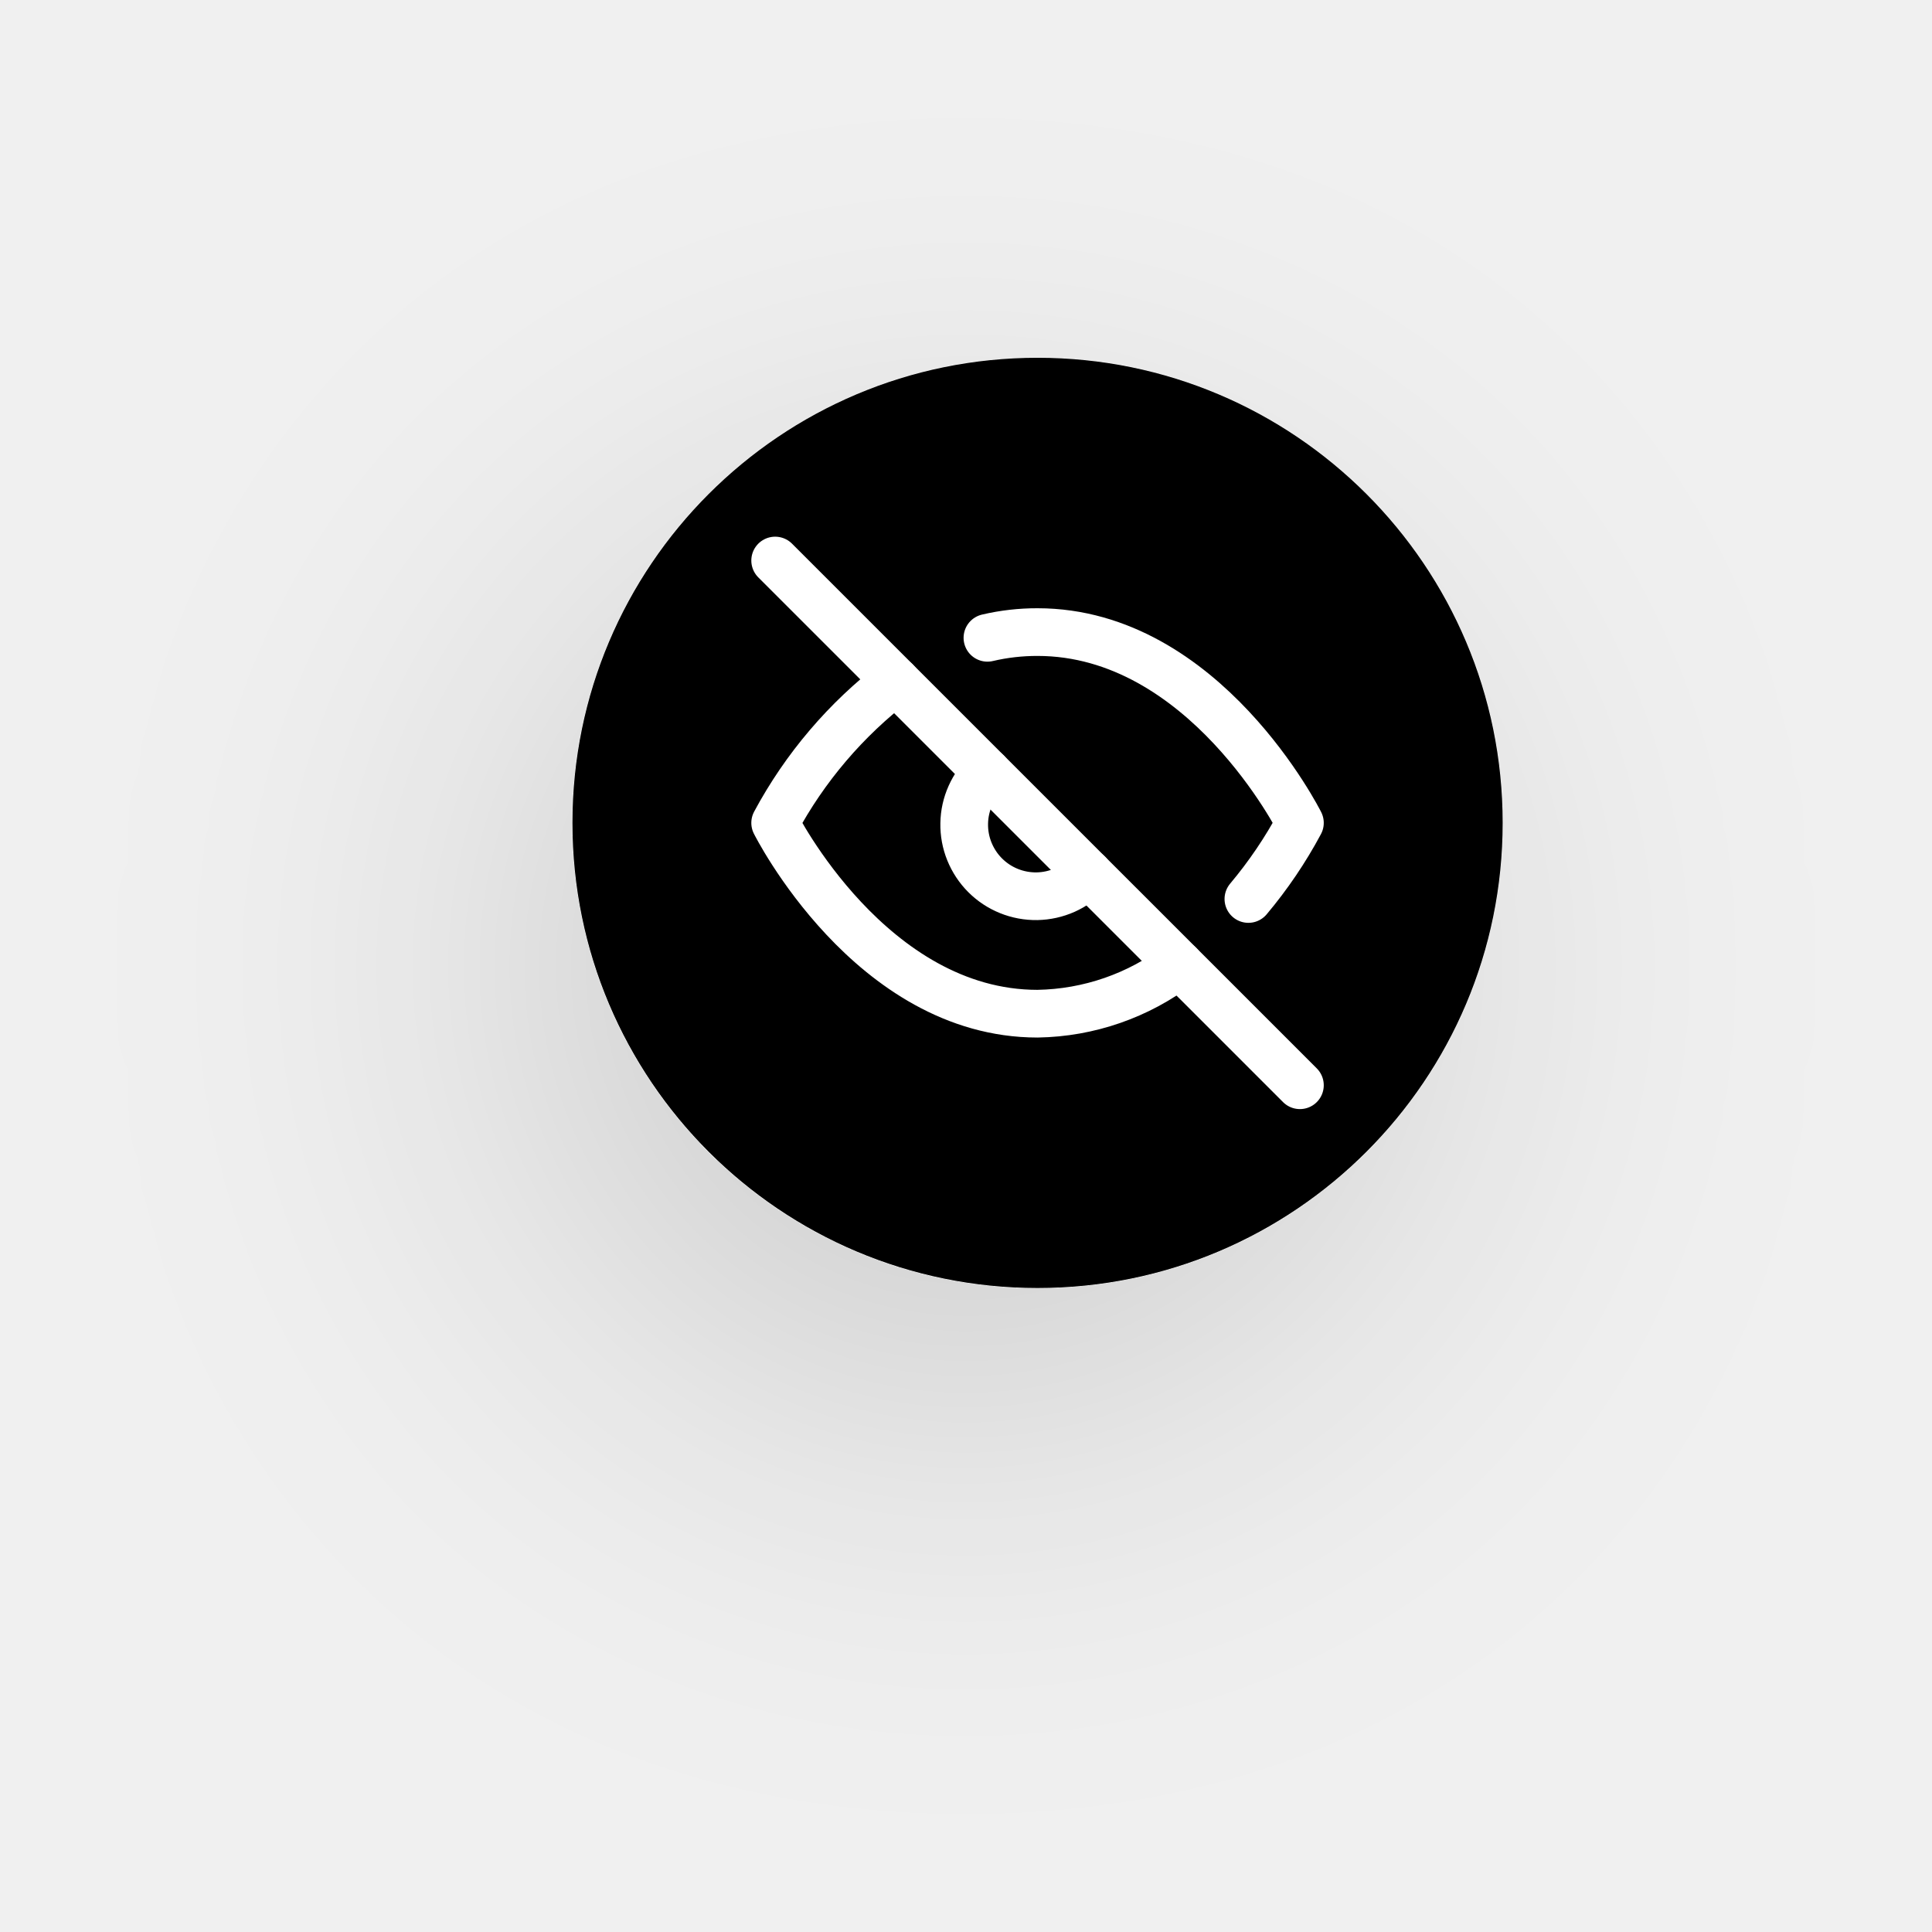
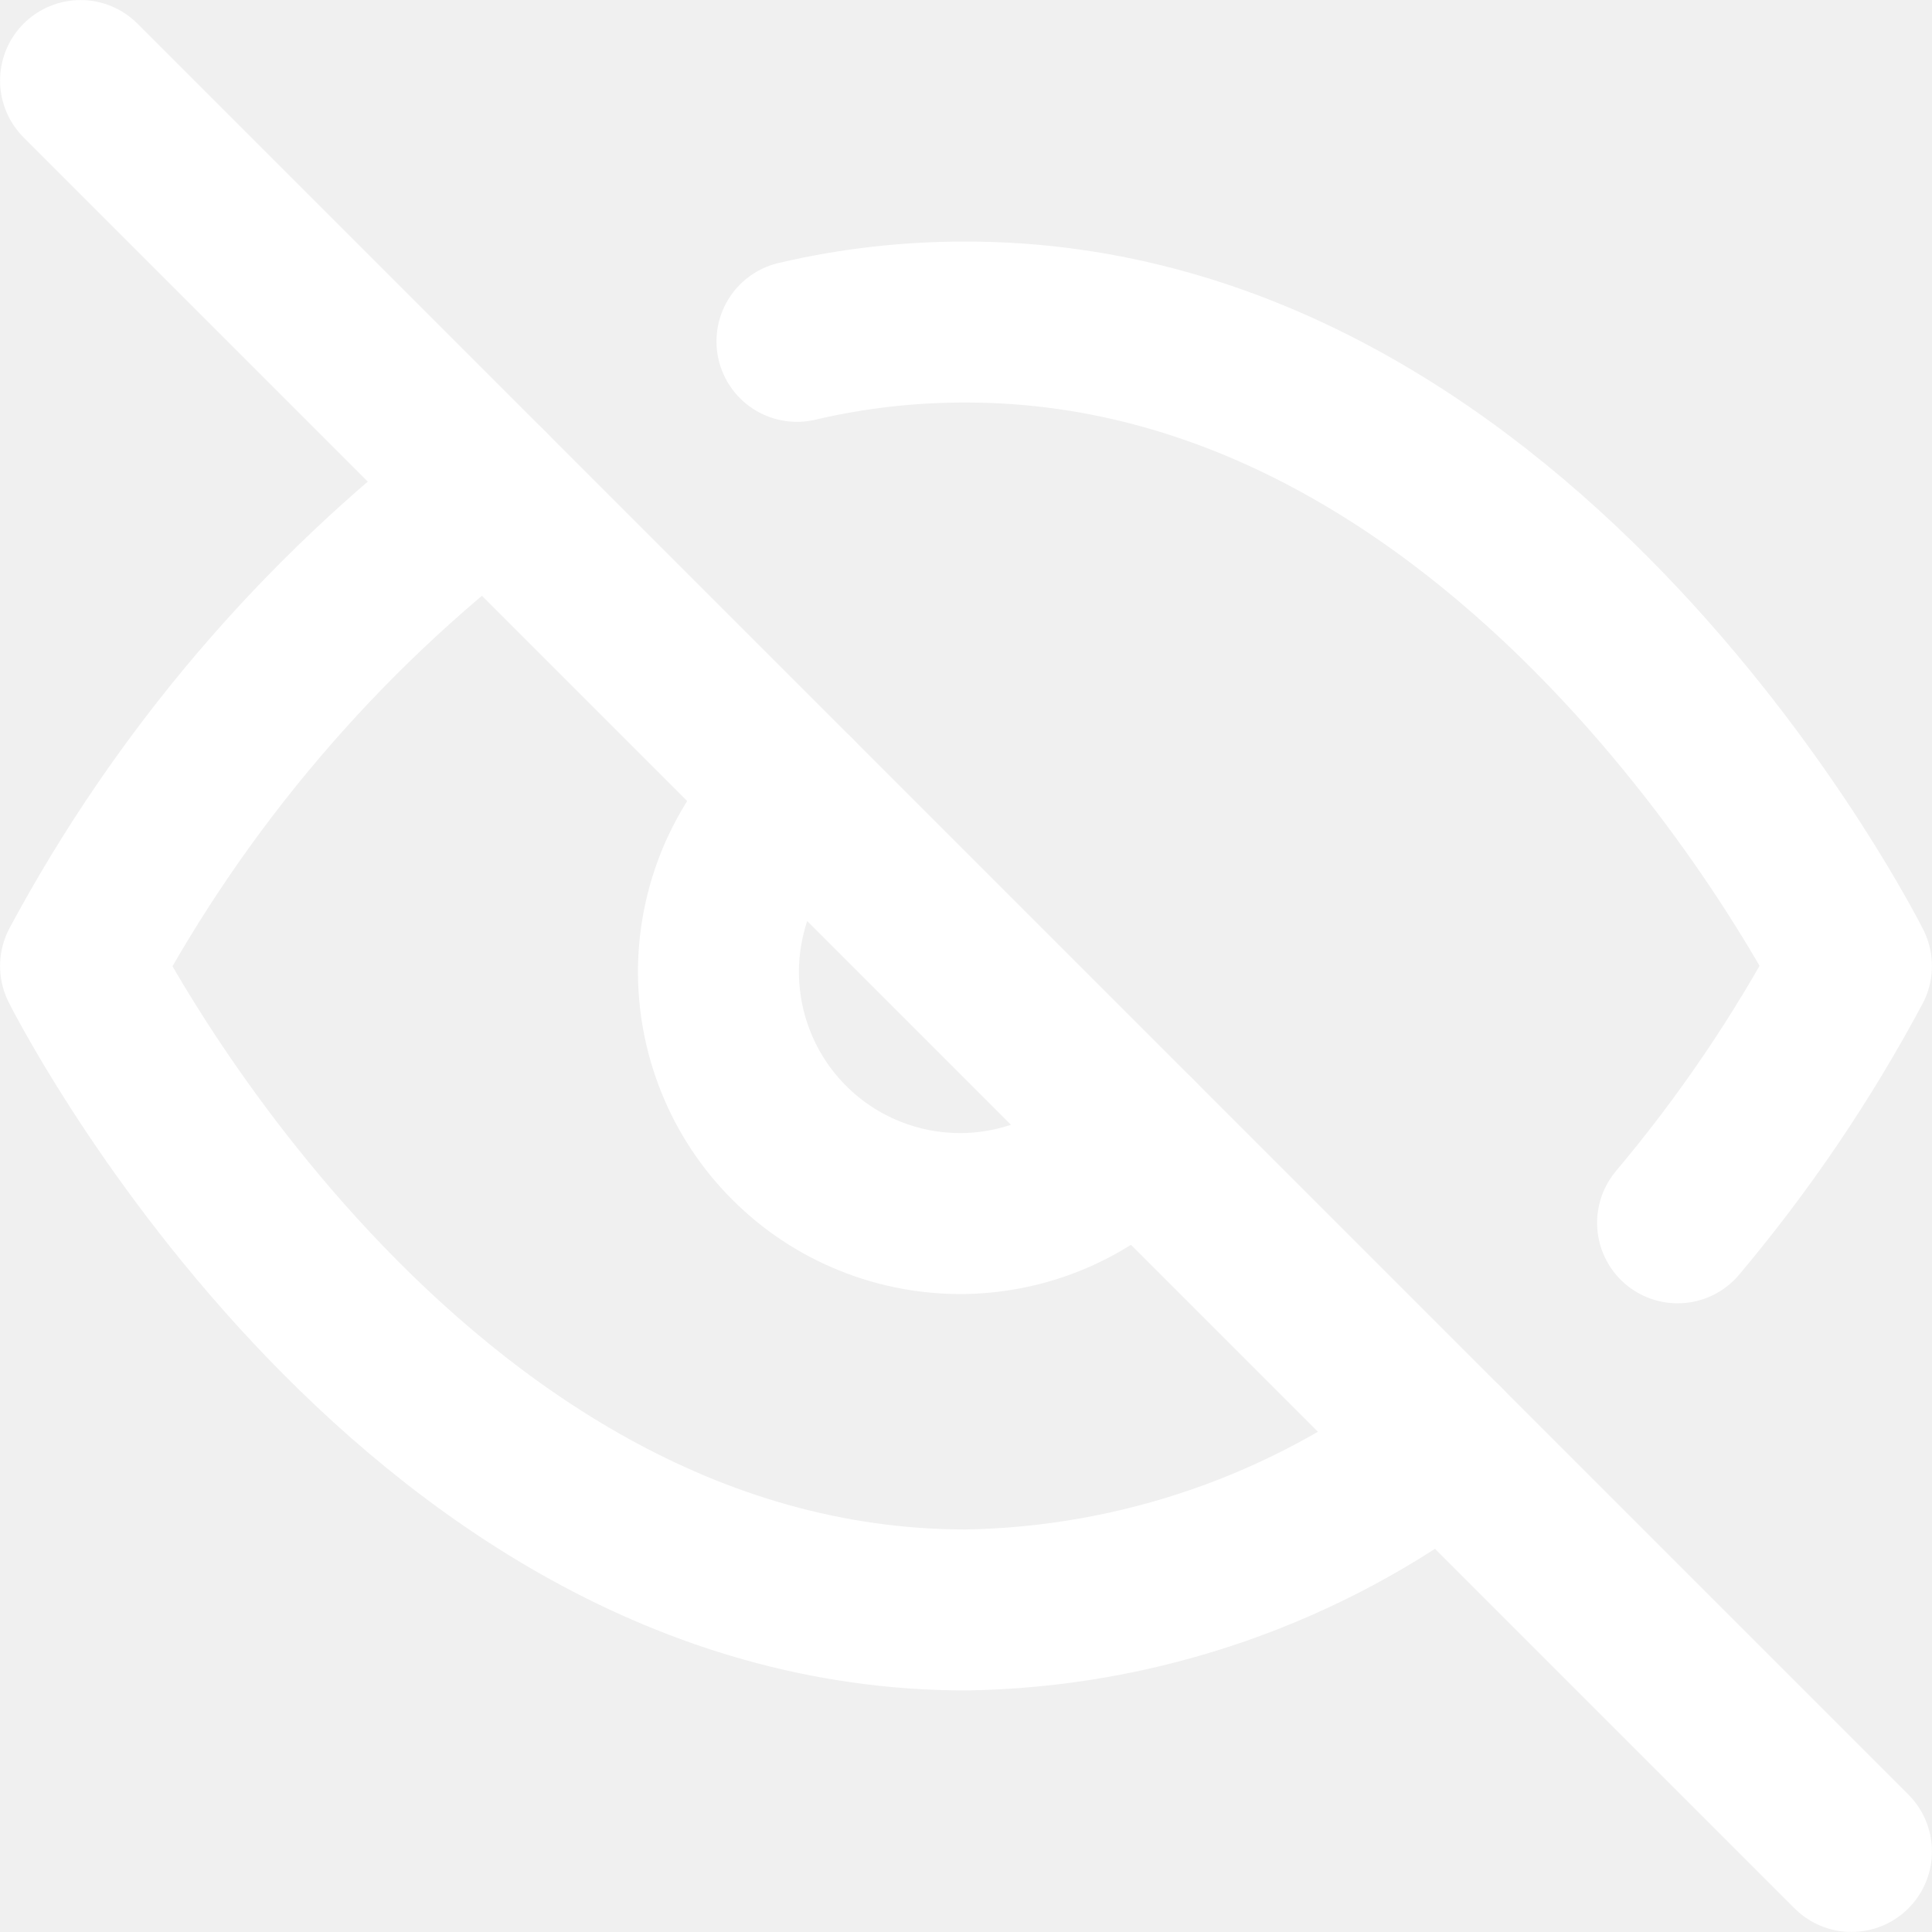
- <svg xmlns="http://www.w3.org/2000/svg" width="54" height="54" viewBox="0 0 54 54" fill="none">
-   <g filter="url(#filter0_d_450_4879)">
-     <circle cx="29" cy="23" r="13" fill="black" />
-   </g>
-   <g clip-path="url(#clip0_450_4879)">
-     <path d="M32.959 26.96C31.82 27.829 30.432 28.31 28.999 28.333C24.333 28.333 21.666 23 21.666 23C22.495 21.455 23.645 20.105 25.039 19.04M27.599 17.827C28.058 17.719 28.528 17.666 28.999 17.667C33.666 17.667 36.333 23 36.333 23C35.928 23.757 35.445 24.47 34.893 25.127M30.413 24.413C30.23 24.61 30.009 24.767 29.764 24.877C29.518 24.986 29.253 25.045 28.985 25.05C28.716 25.054 28.45 25.005 28.2 24.904C27.951 24.804 27.725 24.654 27.535 24.464C27.345 24.274 27.196 24.048 27.095 23.799C26.994 23.55 26.945 23.283 26.95 23.015C26.954 22.746 27.013 22.481 27.123 22.236C27.232 21.991 27.39 21.77 27.586 21.587" stroke="white" stroke-width="1.333" stroke-linecap="round" stroke-linejoin="round" />
-     <path d="M21.666 15.667L36.333 30.333" stroke="white" stroke-width="1.333" stroke-linecap="round" stroke-linejoin="round" />
+ <svg xmlns="http://www.w3.org/2000/svg" width="16" height="16" viewBox="0 0 16 16" fill="none">
+   <g clip-path="url(#clip0_871_2553)">
+     <path d="M11.96 11.96C10.82 12.829 9.433 13.31 8 13.333C3.333 13.333 0.667 8 0.667 8C1.496 6.455 2.646 5.104 4.04 4.04M6.6 2.827C7.059 2.719 7.529 2.666 8 2.667C12.667 2.667 15.333 8 15.333 8C14.929 8.757 14.446 9.47 13.893 10.127M9.413 9.413C9.23 9.61 9.009 9.767 8.764 9.877C8.519 9.986 8.254 10.045 7.985 10.05C7.717 10.054 7.45 10.005 7.201 9.904C6.952 9.804 6.726 9.654 6.536 9.464C6.346 9.274 6.196 9.048 6.096 8.799C5.995 8.55 5.946 8.283 5.95 8.015C5.955 7.746 6.014 7.481 6.123 7.236C6.233 6.991 6.39 6.77 6.587 6.587" stroke="white" stroke-width="1.333" stroke-linecap="round" stroke-linejoin="round" />
+     <path d="M0.667 0.667L15.333 15.333" stroke="white" stroke-width="1.333" stroke-linecap="round" stroke-linejoin="round" />
  </g>
  <defs>
-     <filter id="filter0_d_450_4879" x="0" y="0" width="54" height="54" filterUnits="userSpaceOnUse" color-interpolation-filters="sRGB">
-       <feFlood flood-opacity="0" result="BackgroundImageFix" />
-       <feColorMatrix in="SourceAlpha" type="matrix" values="0 0 0 0 0 0 0 0 0 0 0 0 0 0 0 0 0 0 127 0" result="hardAlpha" />
-       <feOffset dx="-2" dy="4" />
-       <feGaussianBlur stdDeviation="7" />
-       <feComposite in2="hardAlpha" operator="out" />
-       <feColorMatrix type="matrix" values="0 0 0 0 0 0 0 0 0 0 0 0 0 0 0 0 0 0 0.14 0" />
-       <feBlend mode="normal" in2="BackgroundImageFix" result="effect1_dropShadow_450_4879" />
-       <feBlend mode="normal" in="SourceGraphic" in2="effect1_dropShadow_450_4879" result="shape" />
-     </filter>
-     <clipPath id="clip0_450_4879">
-       <rect width="16" height="16" fill="white" transform="translate(21 15)" />
+     <clipPath id="clip0_871_2553">
+       <rect width="16" height="16" fill="white" />
    </clipPath>
  </defs>
</svg>
